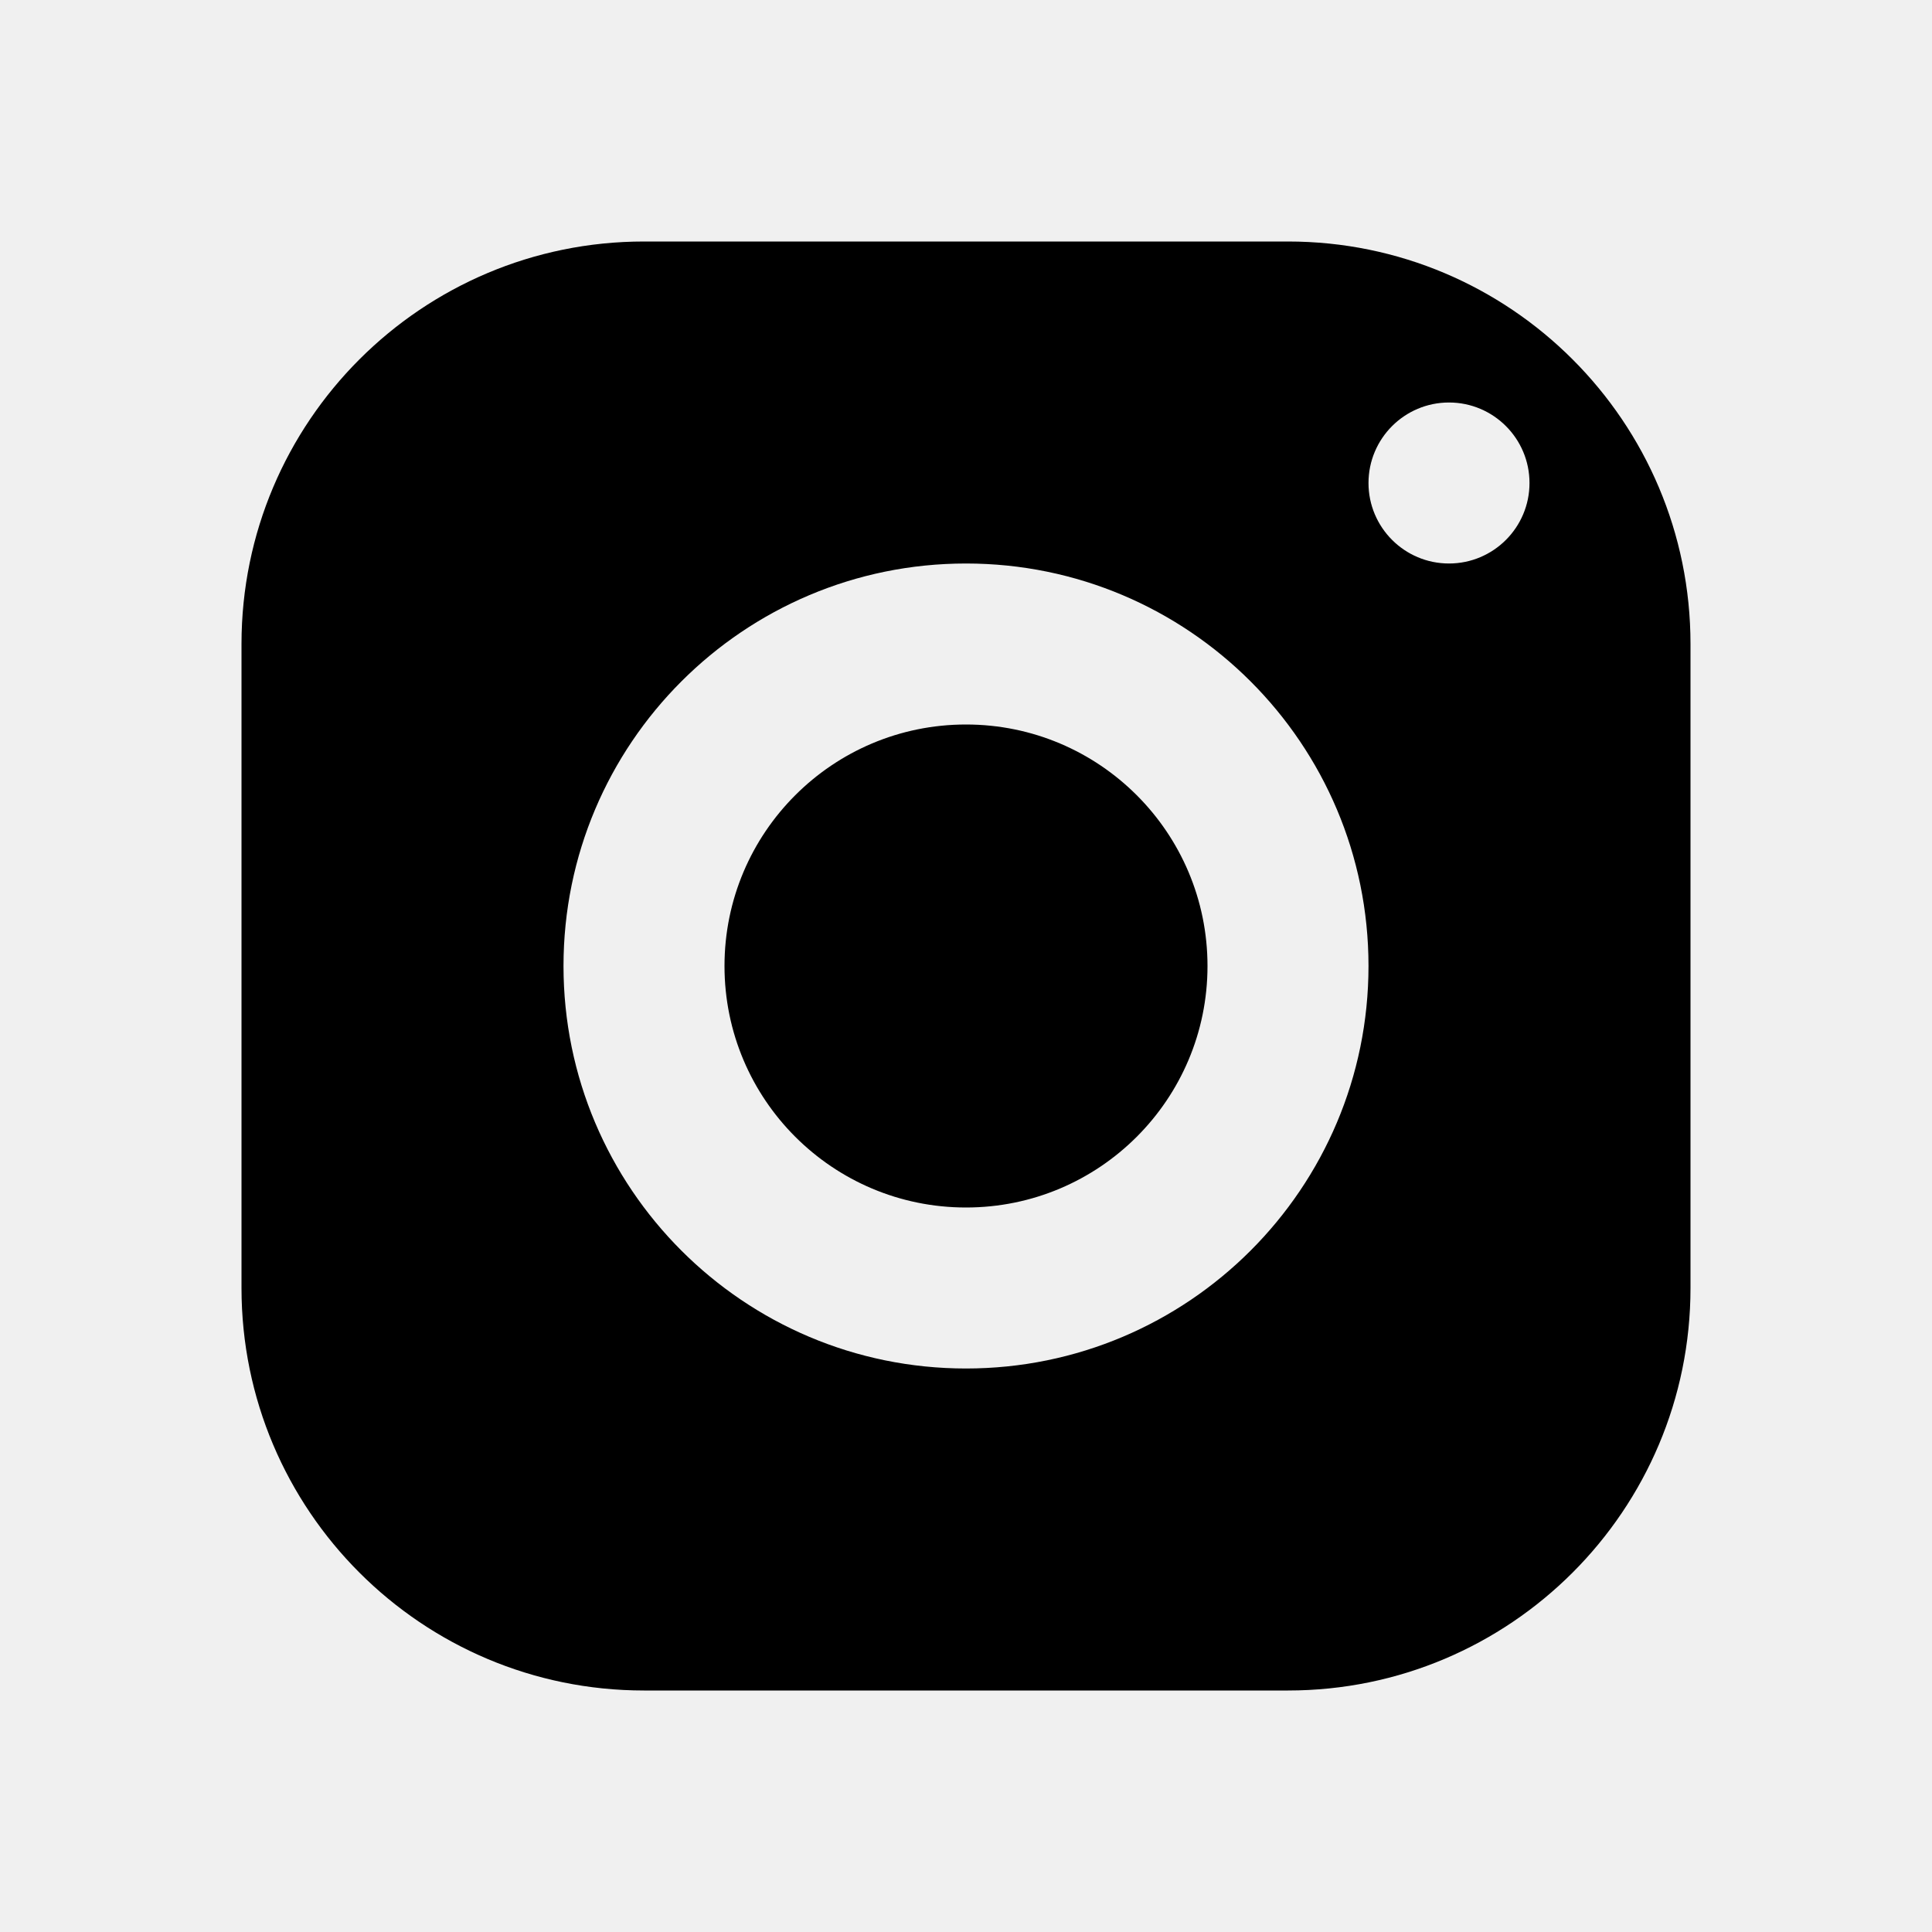
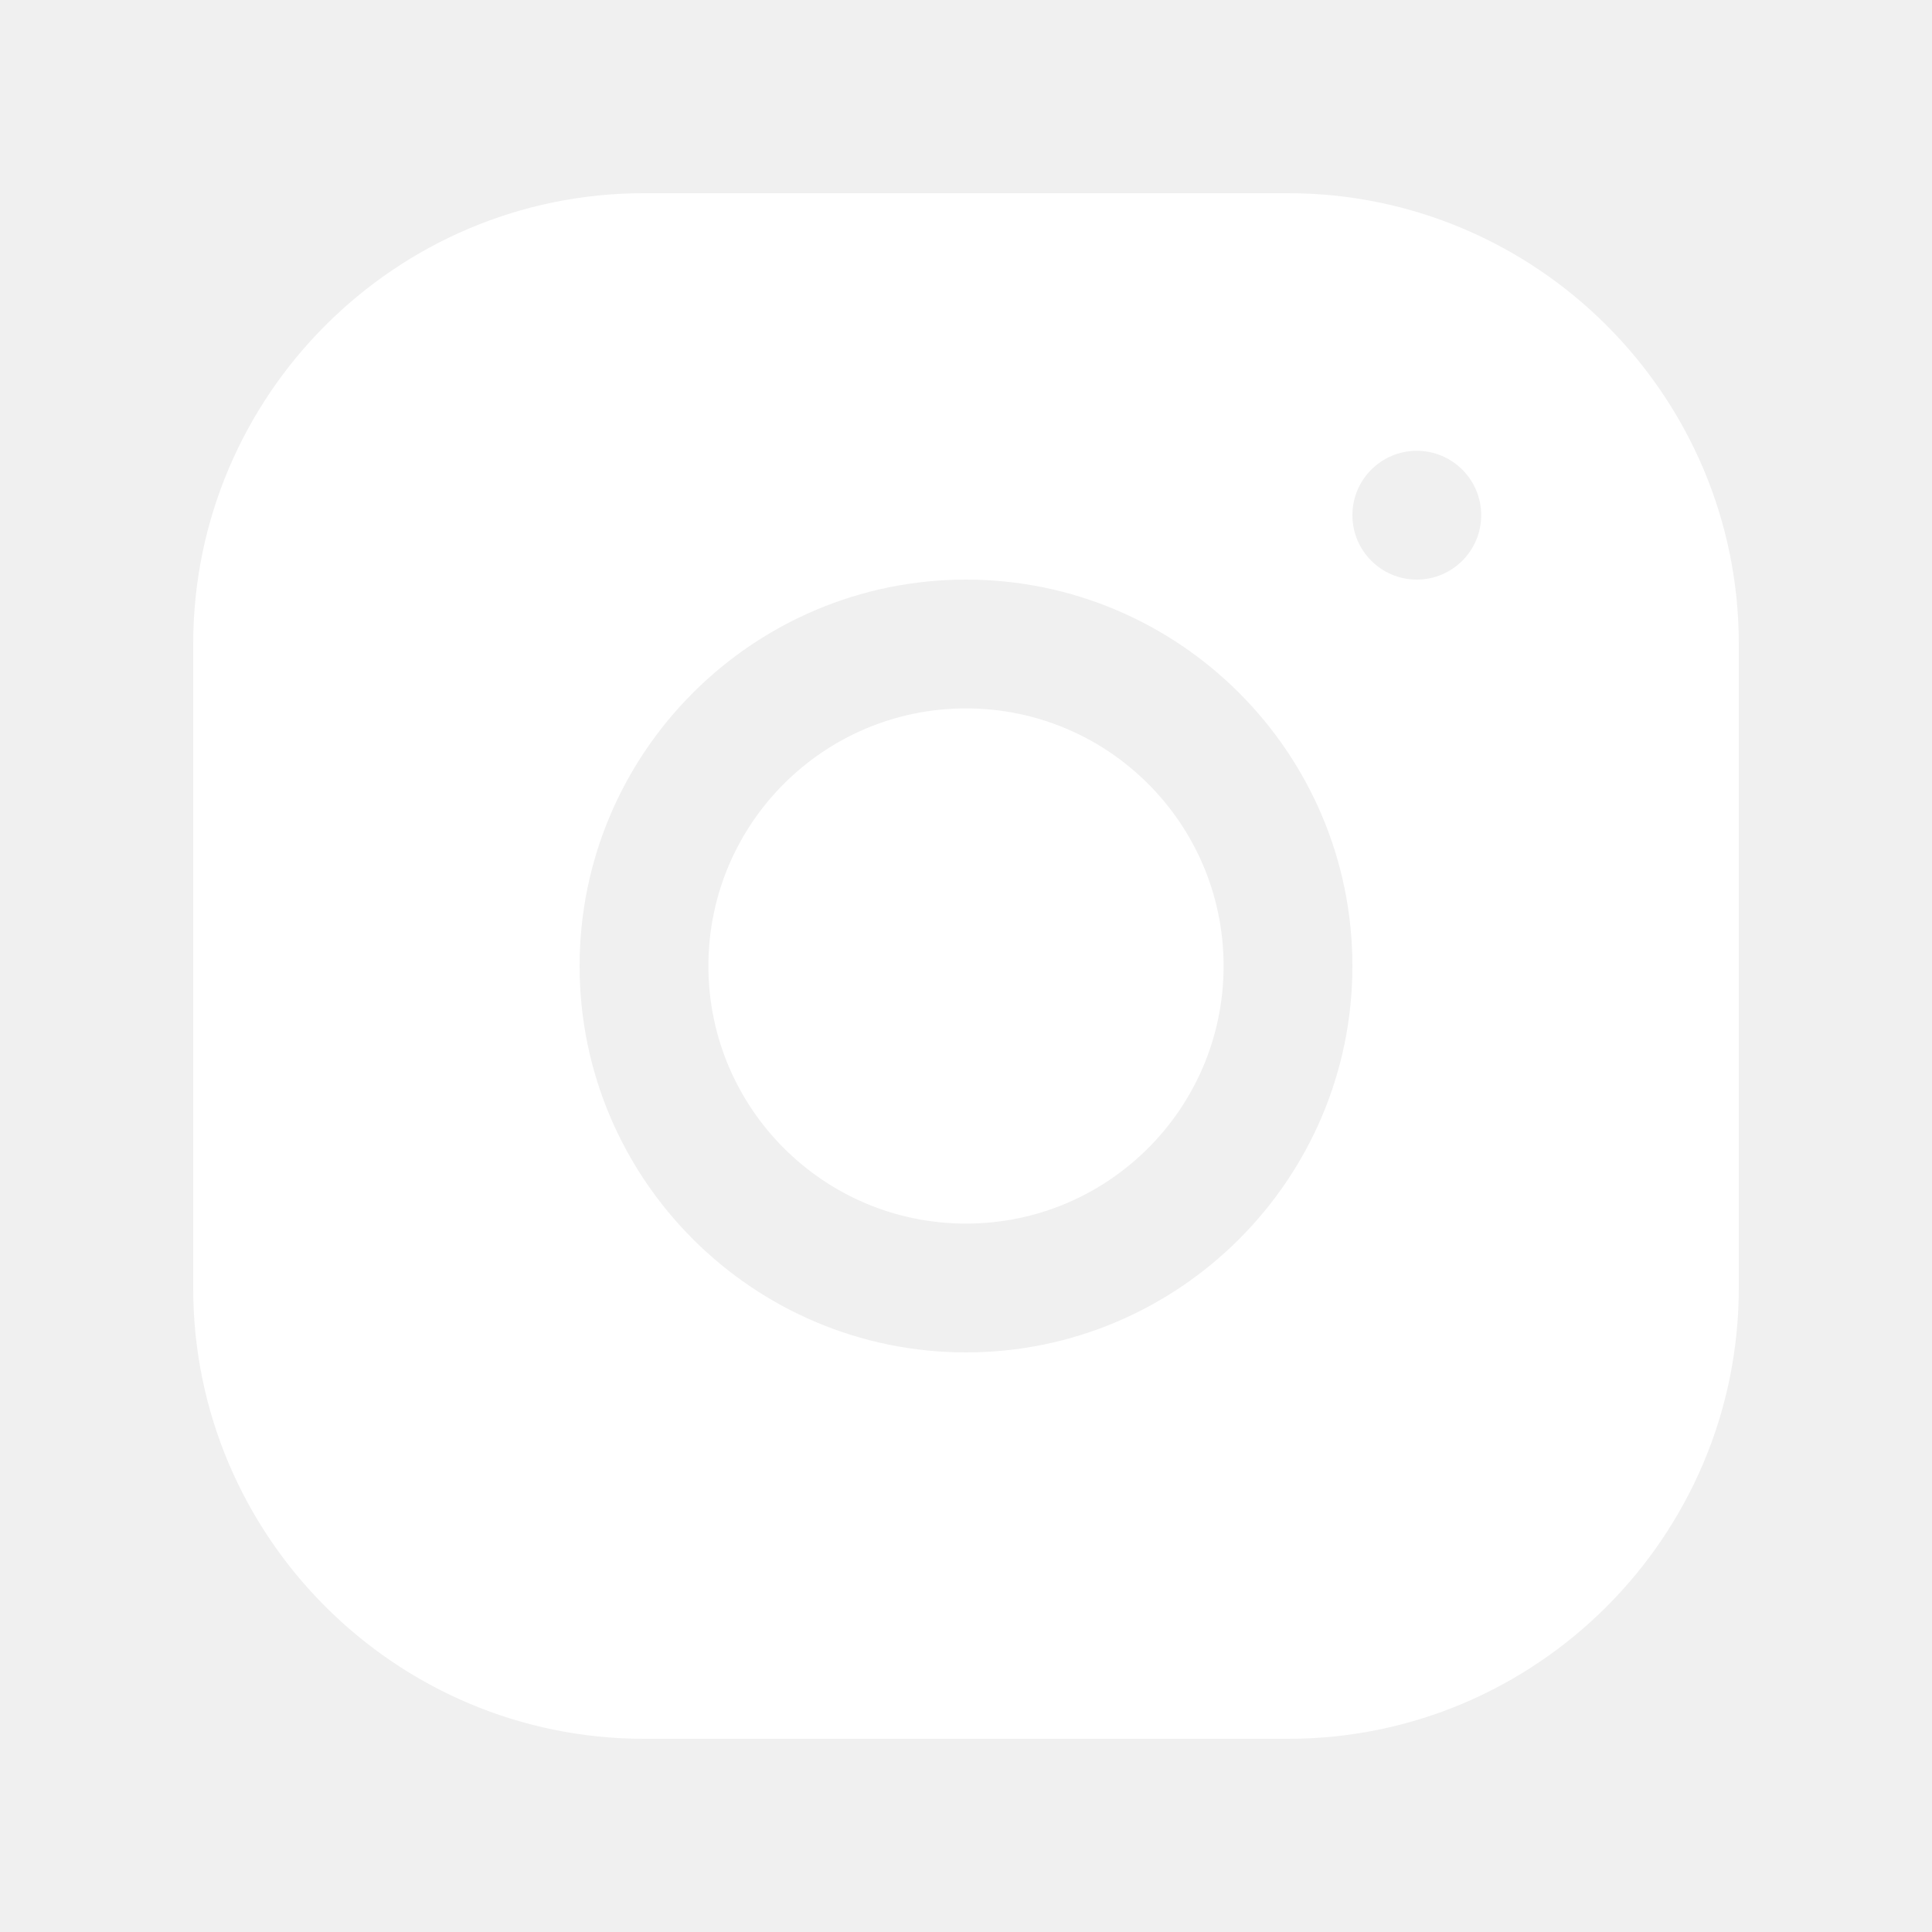
- <svg xmlns="http://www.w3.org/2000/svg" viewBox="0 0 24 24" width="24px" height="24px">
-   <path d="M 8 3 C 5.239 3 3 5.239 3 8 L 3 16 C 3 18.761 5.239 21 8 21 L 16 21 C 18.761 21 21 18.761 21 16 L 21 8 C 21 5.239 18.761 3 16 3 L 8 3 z M 18 5 C 18.552 5 19 5.448 19 6 C 19 6.552 18.552 7 18 7 C 17.448 7 17 6.552 17 6 C 17 5.448 17.448 5 18 5 z M 12 7 C 14.761 7 17 9.239 17 12 C 17 14.761 14.761 17 12 17 C 9.239 17 7 14.761 7 12 C 7 9.239 9.239 7 12 7 z M 12 9 A 3 3 0 0 0 9 12 A 3 3 0 0 0 12 15 A 3 3 0 0 0 15 12 A 3 3 0 0 0 12 9 z" />
+ <svg xmlns="http://www.w3.org/2000/svg" viewBox="0,0,256,256" width="30px" height="30px" fill-rule="nonzero">
+   <g fill="#ffffff" fill-rule="nonzero" stroke="none" stroke-width="1" stroke-linecap="butt" stroke-linejoin="miter" stroke-miterlimit="10" stroke-dasharray="" stroke-dashoffset="0" font-family="none" font-weight="none" font-size="none" text-anchor="none" style="mix-blend-mode: normal">
+     <g transform="scale(8.53333,8.53333)">
+       <path d="M9.998,3c-3.859,0 -6.998,3.142 -6.998,7.002v10c0,3.859 3.142,6.998 7.002,6.998h10c3.859,0 6.998,-3.142 6.998,-7.002v-10c0,-3.859 -3.142,-6.998 -7.002,-6.998zM22,7c0.552,0 1,0.448 1,1c0,0.552 -0.448,1 -1,1c-0.552,0 -1,-0.448 -1,-1c0,-0.552 0.448,-1 1,-1zM15,9c3.309,0 6,2.691 6,6c0,3.309 -2.691,6 -6,6c-3.309,0 -6,-2.691 -6,-6c0,-3.309 2.691,-6 6,-6zM15,11c-2.209,0 -4,1.791 -4,4c0,2.209 1.791,4 4,4c2.209,0 4,-1.791 4,-4c0,-2.209 -1.791,-4 -4,-4z" />
+     </g>
+   </g>
</svg>
